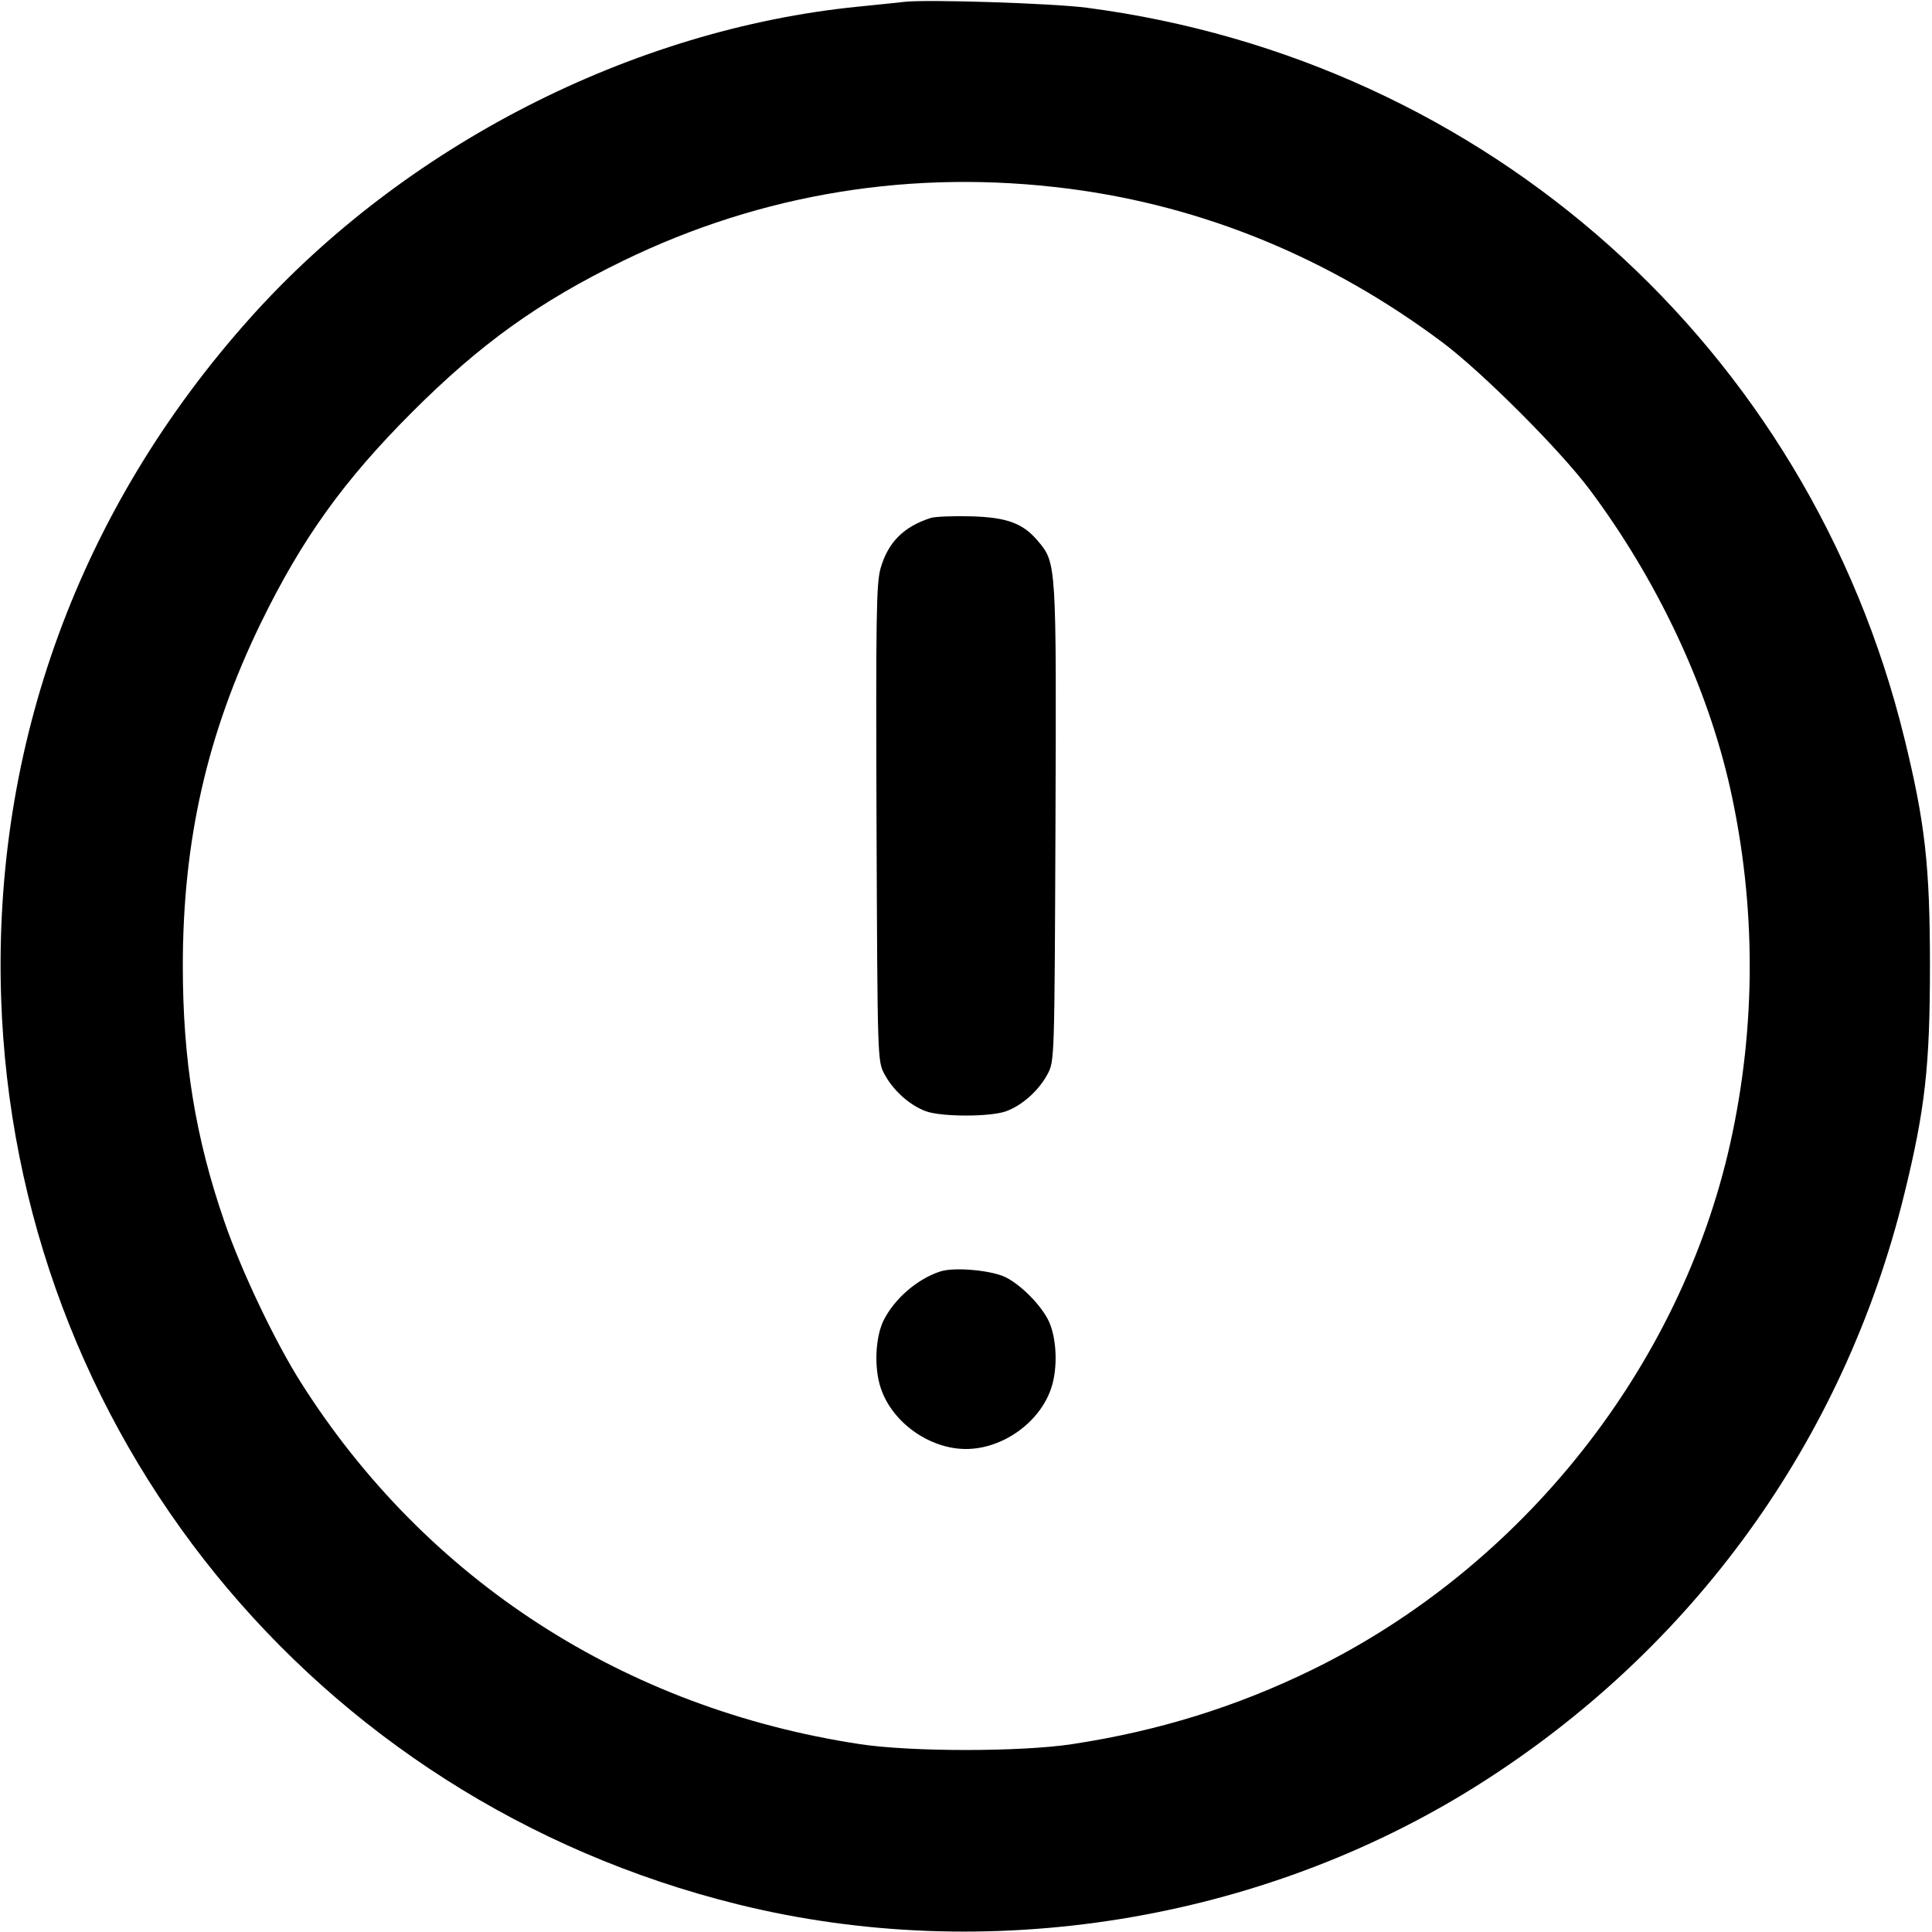
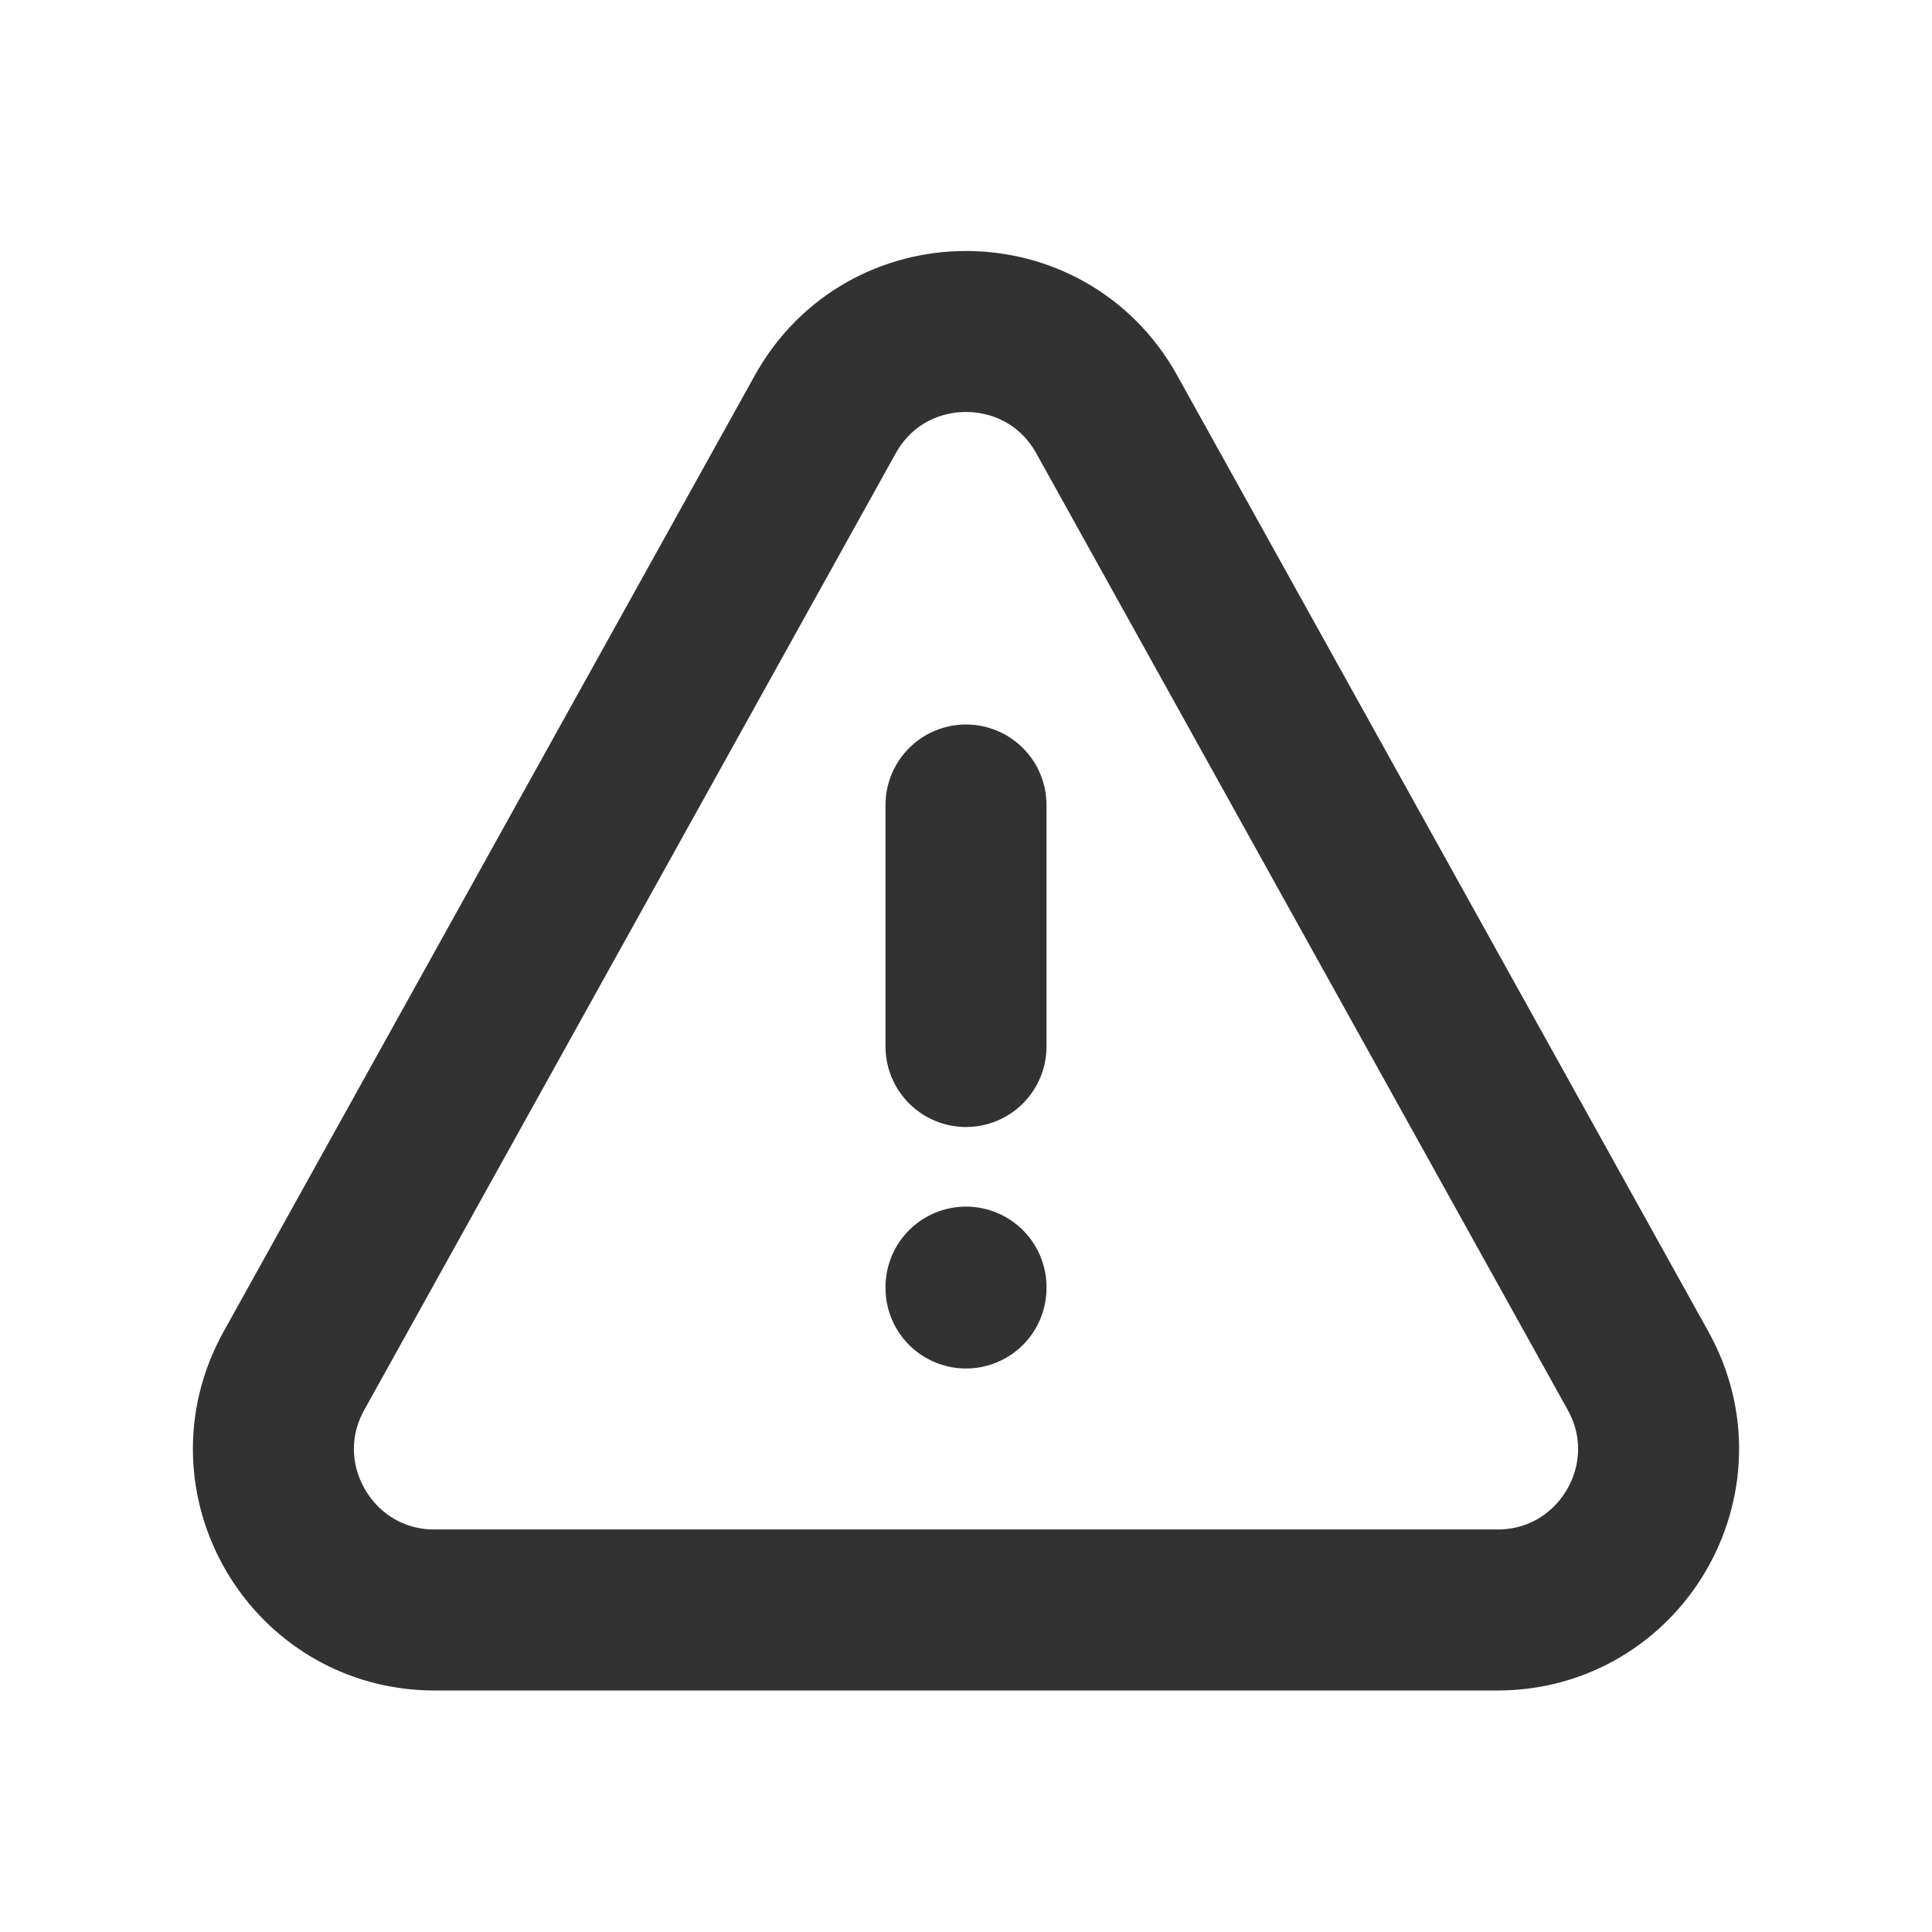
- <svg xmlns="http://www.w3.org/2000/svg" width="800px" height="800px" viewBox="0 0 16 16" fill="none">
-   <path d="M7.493 0.015 C 7.442 0.021,7.268 0.039,7.107 0.055 C 5.234 0.242,3.347 1.208,2.071 2.634 C 0.660 4.211,-0.057 6.168,0.009 8.253 C 0.124 11.854,2.599 14.903,6.110 15.771 C 8.169 16.280,10.433 15.917,12.227 14.791 C 14.017 13.666,15.270 11.933,15.771 9.887 C 15.943 9.186,15.983 8.829,15.983 8.000 C 15.983 7.171,15.943 6.814,15.771 6.113 C 14.979 2.878,12.315 0.498,9.000 0.064 C 8.716 0.027,7.683 -0.006,7.493 0.015 M8.853 1.563 C 9.967 1.707,11.010 2.136,11.944 2.834 C 12.273 3.080,12.920 3.727,13.166 4.056 C 13.727 4.807,14.142 5.690,14.330 6.535 C 14.544 7.500,14.544 8.500,14.330 9.465 C 13.916 11.326,12.605 12.978,10.867 13.828 C 10.239 14.135,9.591 14.336,8.880 14.444 C 8.456 14.509,7.544 14.509,7.120 14.444 C 5.172 14.148,3.528 13.085,2.493 11.451 C 2.279 11.114,1.999 10.526,1.859 10.119 C 1.618 9.422,1.514 8.781,1.514 8.000 C 1.514 6.961,1.715 6.075,2.160 5.160 C 2.500 4.462,2.846 3.980,3.413 3.413 C 3.980 2.846,4.462 2.500,5.160 2.160 C 6.313 1.599,7.567 1.397,8.853 1.563 M7.706 4.290 C 7.482 4.363,7.355 4.491,7.293 4.705 C 7.257 4.827,7.253 5.106,7.259 6.816 C 7.267 8.786,7.267 8.787,7.325 8.896 C 7.398 9.033,7.538 9.157,7.671 9.204 C 7.803 9.250,8.197 9.250,8.329 9.204 C 8.462 9.157,8.602 9.033,8.675 8.896 C 8.733 8.787,8.733 8.786,8.741 6.816 C 8.749 4.664,8.749 4.662,8.596 4.481 C 8.472 4.333,8.339 4.284,8.040 4.276 C 7.893 4.272,7.743 4.278,7.706 4.290 M7.786 10.530 C 7.597 10.592,7.410 10.753,7.319 10.932 C 7.249 11.072,7.237 11.325,7.294 11.495 C 7.388 11.780,7.697 12.000,8.000 12.000 C 8.303 12.000,8.612 11.780,8.706 11.495 C 8.763 11.325,8.751 11.072,8.681 10.932 C 8.616 10.804,8.460 10.646,8.333 10.580 C 8.217 10.520,7.904 10.491,7.786 10.530 " stroke="none" fill-rule="evenodd" fill="#000000" />
+ <svg xmlns="http://www.w3.org/2000/svg" width="800px" height="800px" viewBox="0 0 24 24" fill="none">
+   <g id="SVGRepo_bgCarrier" stroke-width="0" />
+   <g id="SVGRepo_tracerCarrier" stroke-linecap="round" stroke-linejoin="round" />
+   <g id="SVGRepo_iconCarrier">
+     <path d="M12 10V13" stroke="#323232" stroke-width="2" stroke-linecap="round" />
+     <path d="M12 16V15.989" stroke="#323232" stroke-width="2" stroke-linecap="round" />
+     <path d="M10.252 5.147L3.651 17.029C2.91 18.362 3.874 20 5.399 20H18.601C20.126 20 21.09 18.362 20.349 17.029L13.748 5.147C12.986 3.775 11.014 3.775 10.252 5.147Z" stroke="#323232" stroke-width="2" stroke-linecap="round" stroke-linejoin="round" />
+   </g>
</svg>
